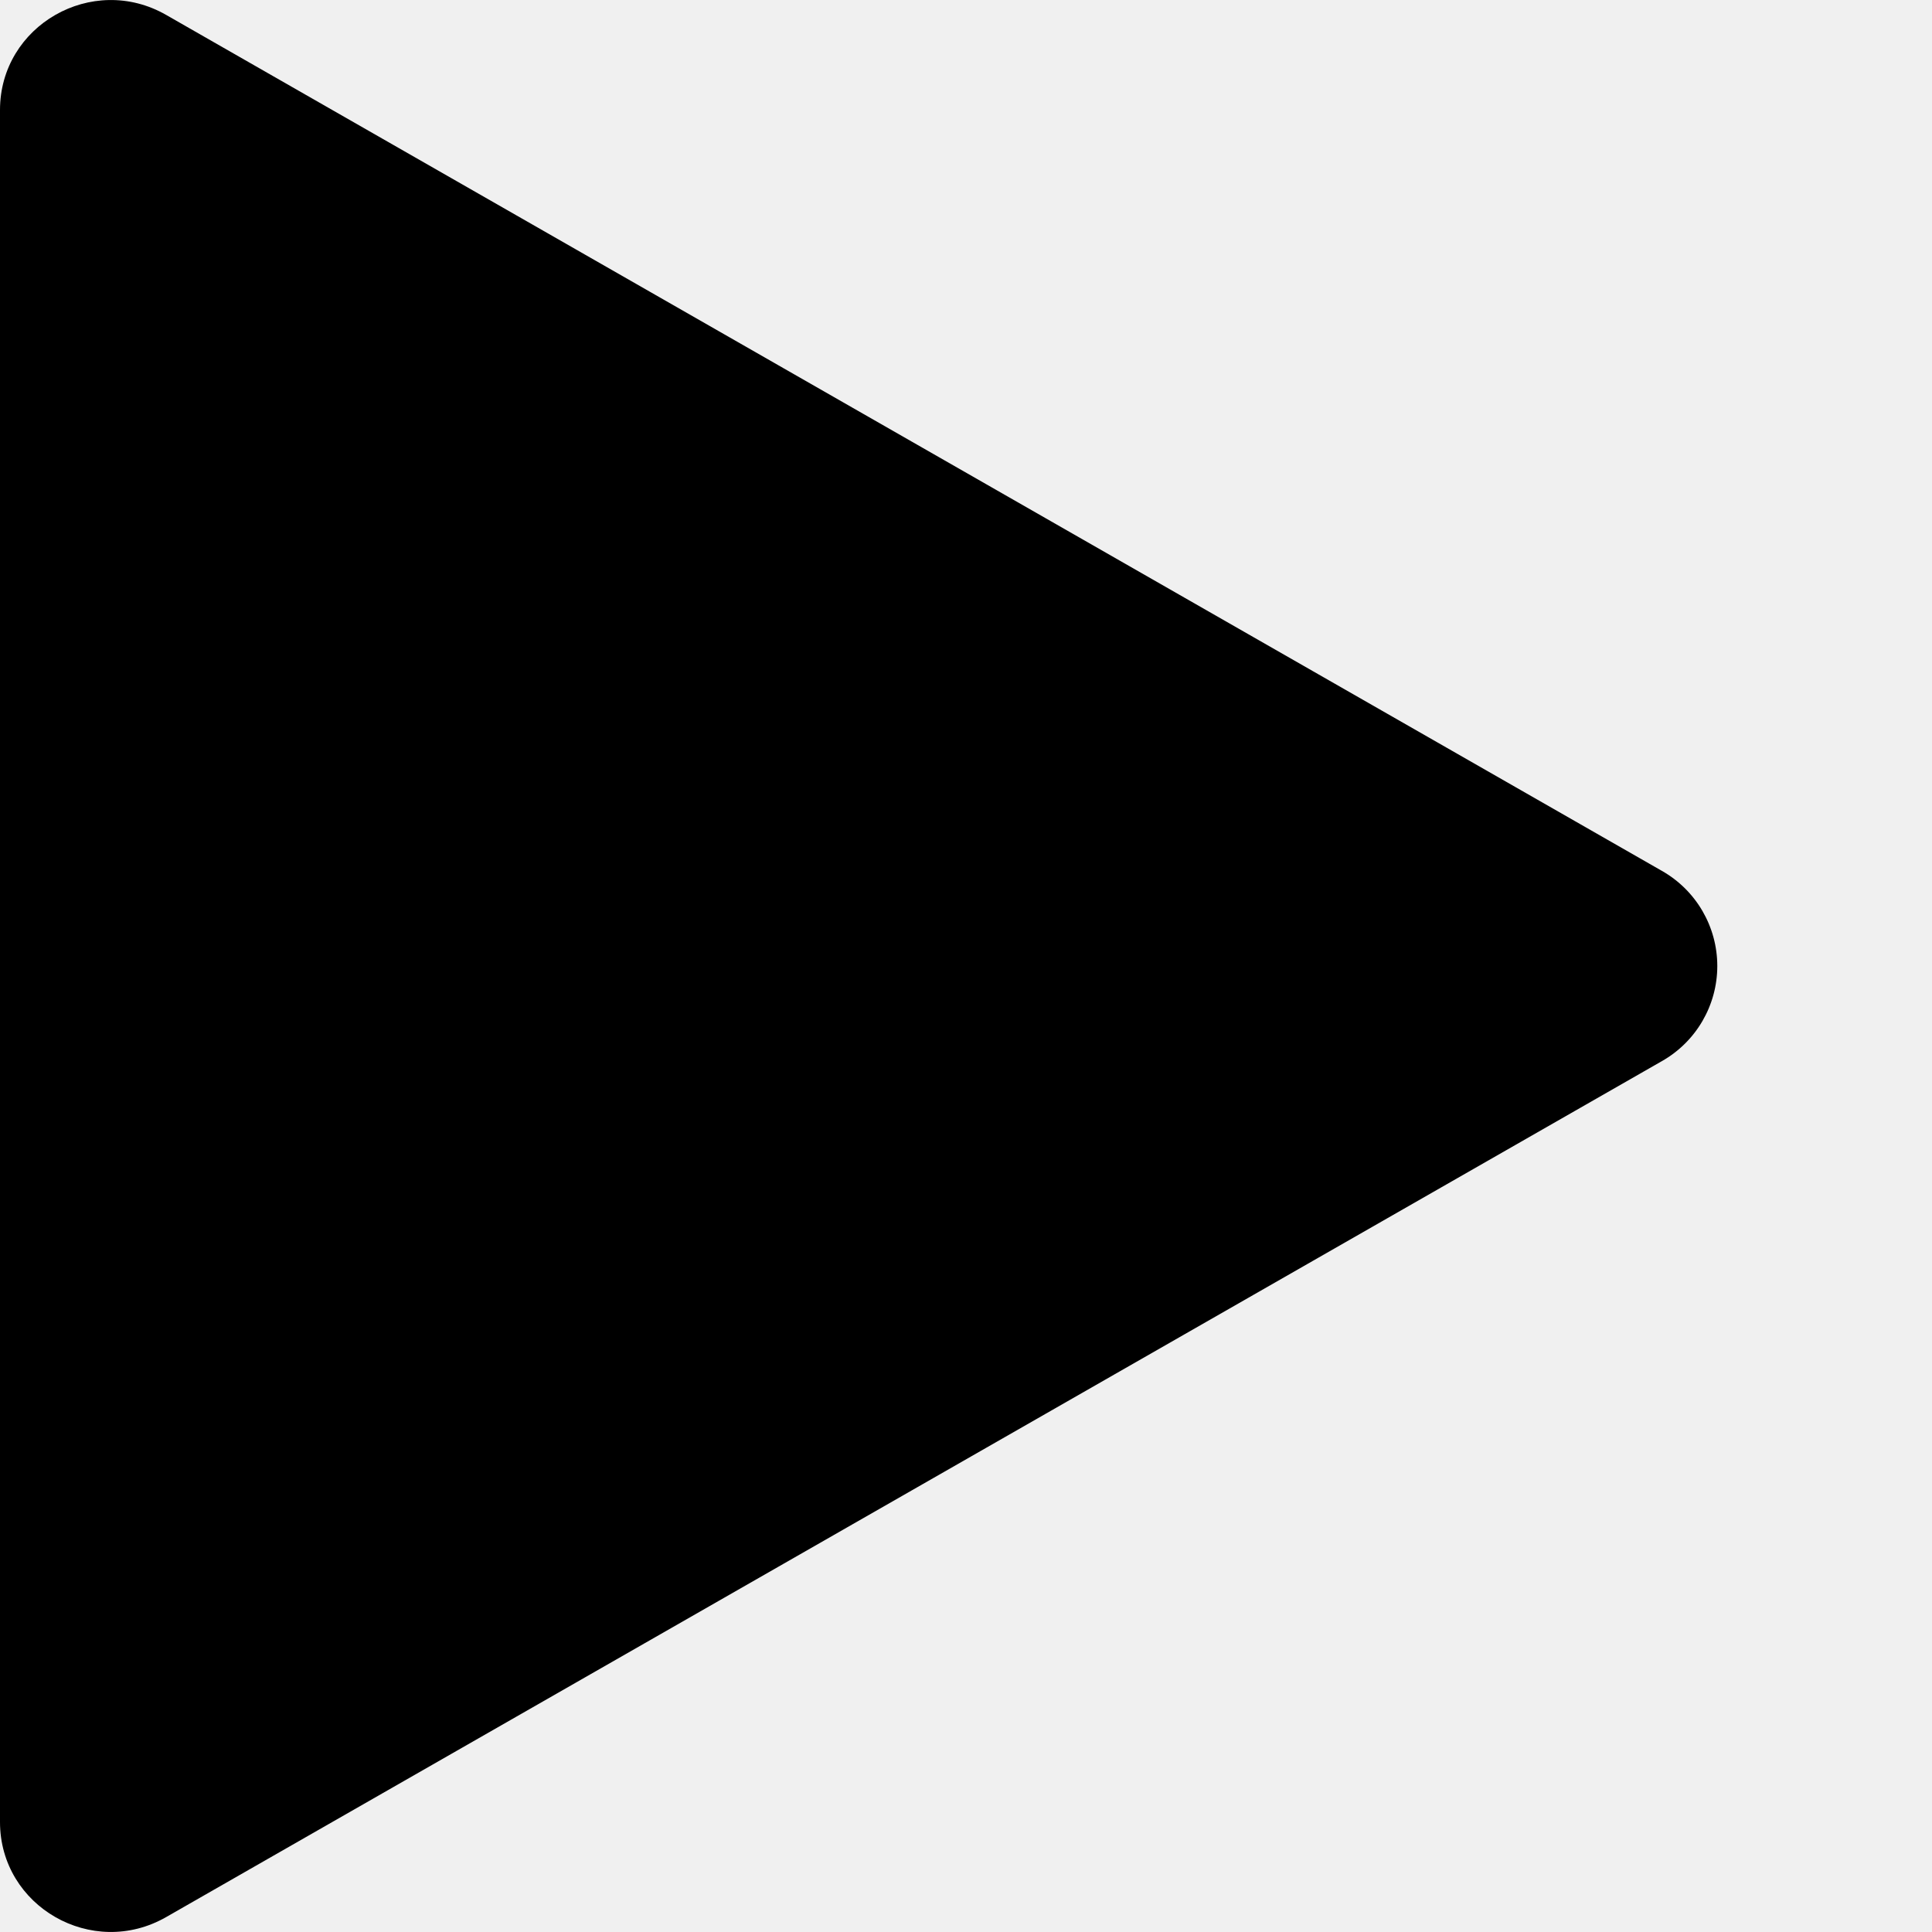
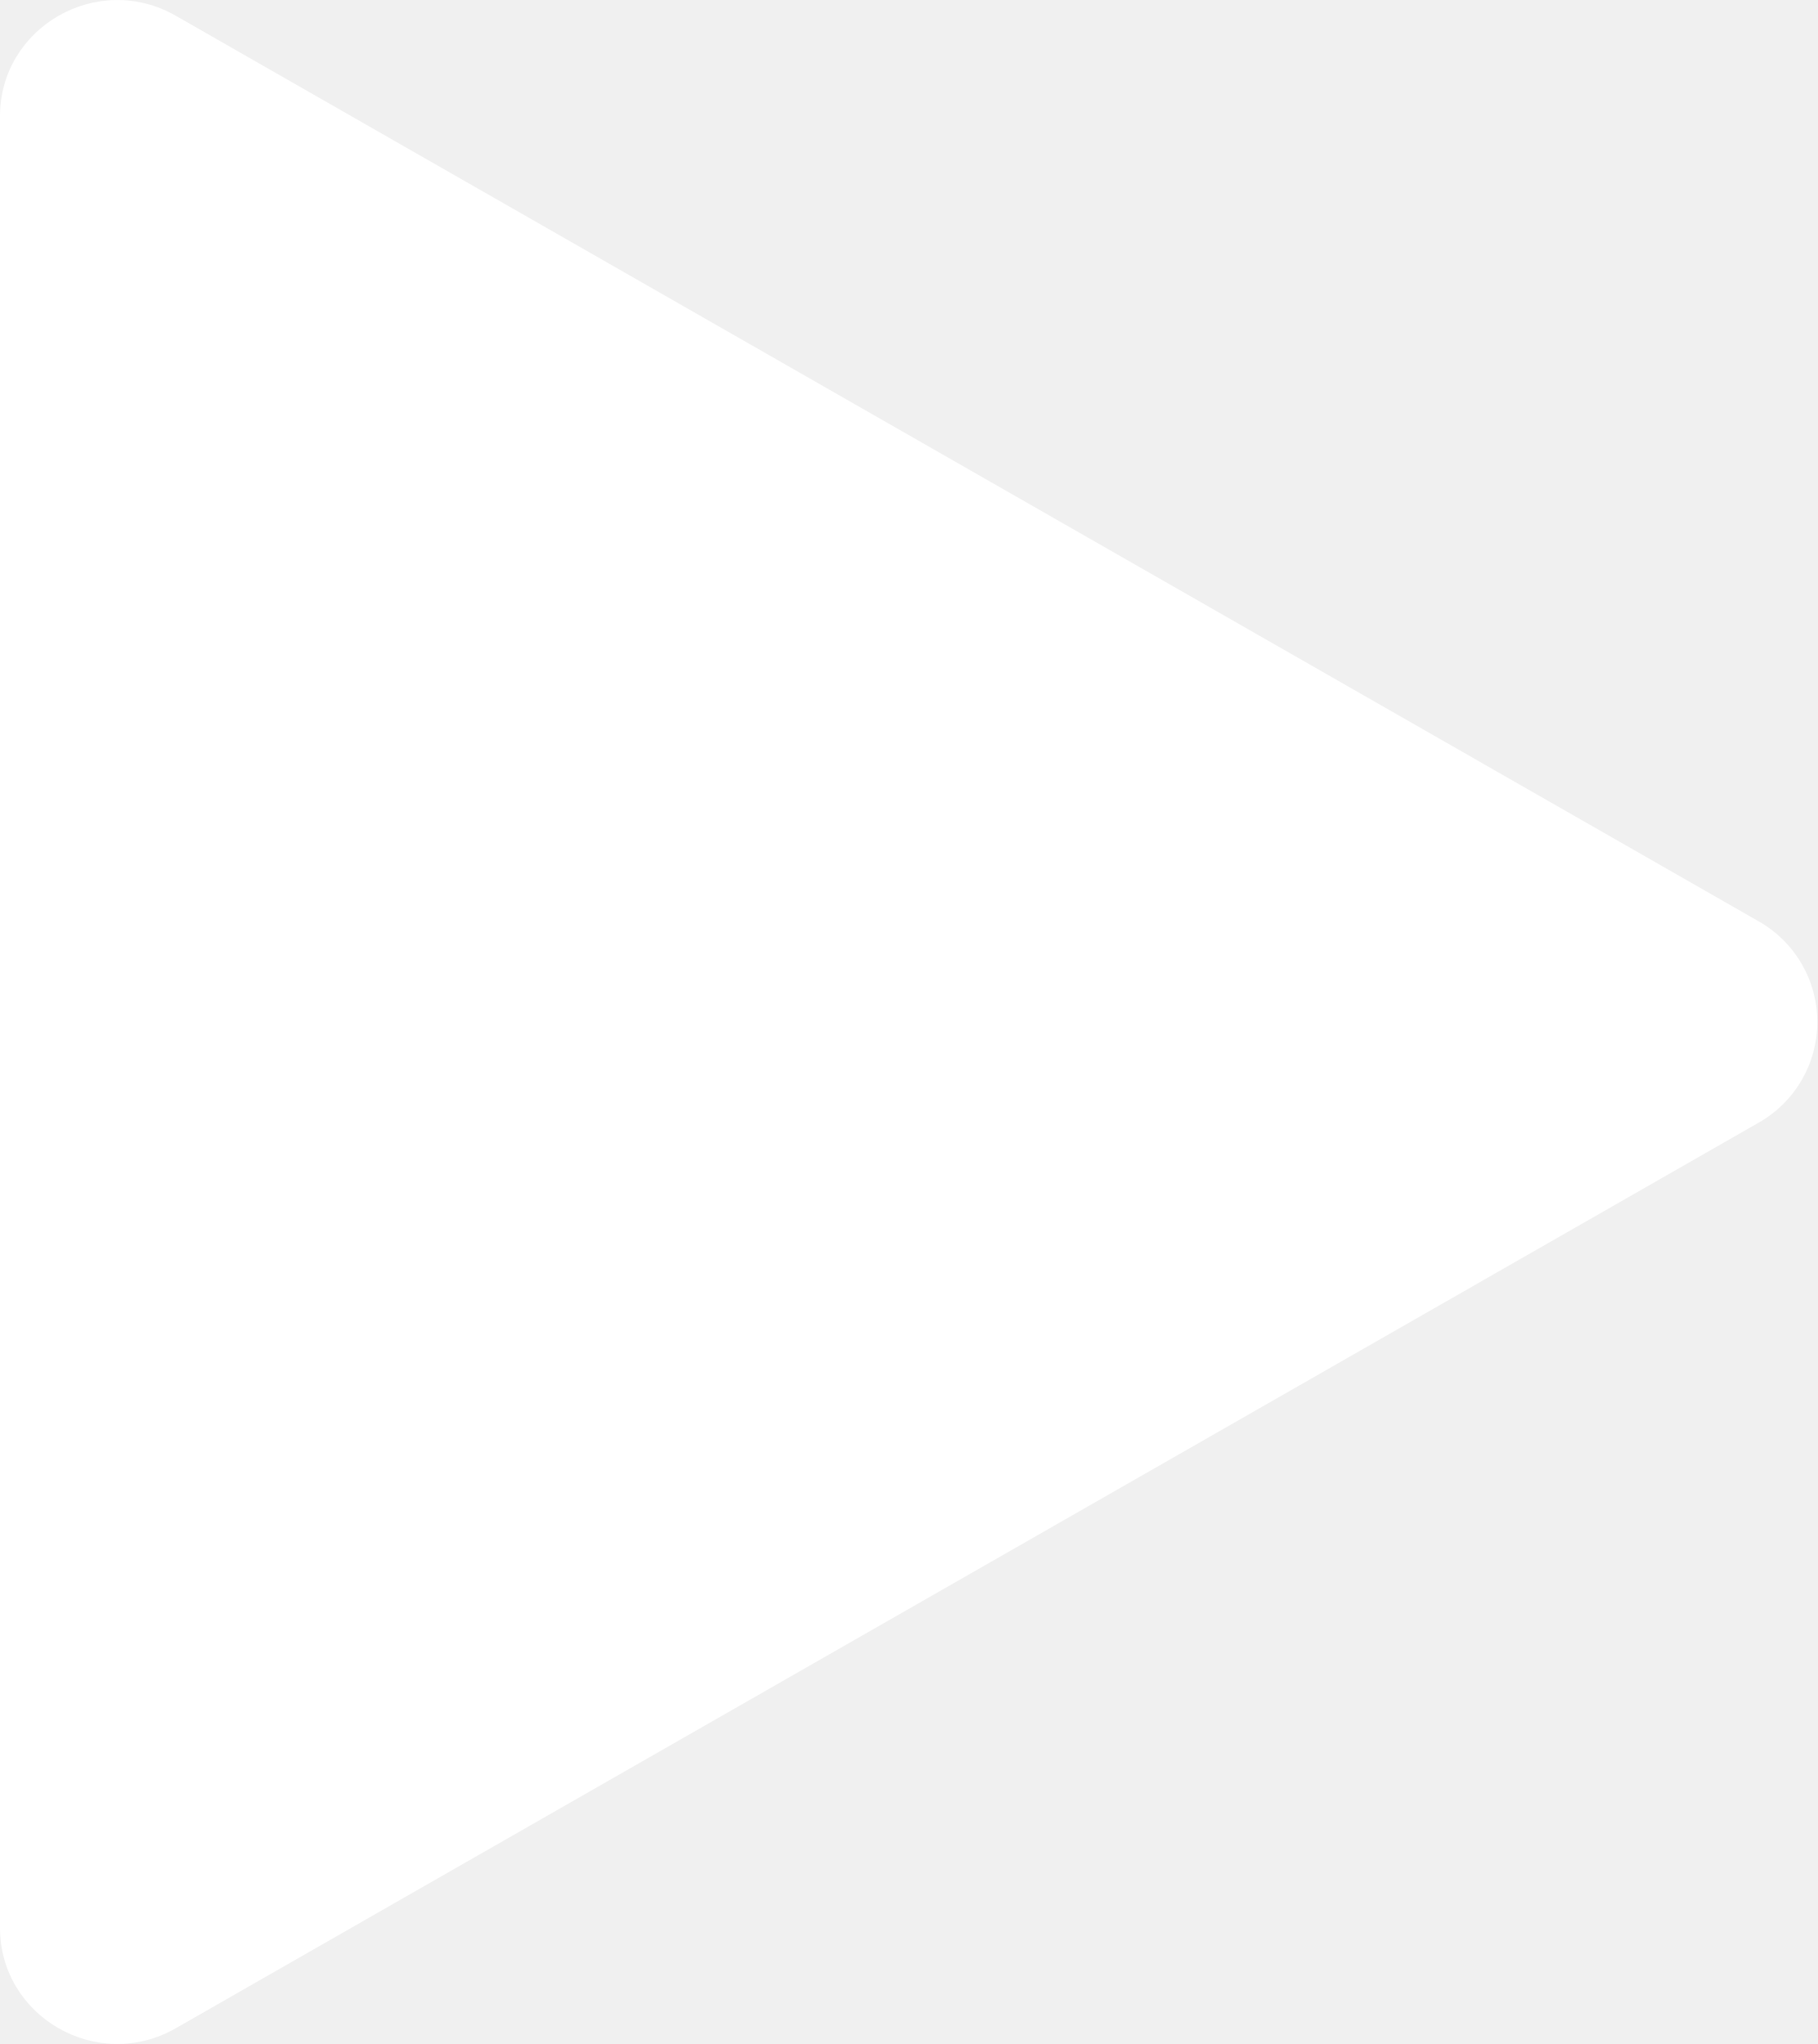
- <svg xmlns="http://www.w3.org/2000/svg" viewBox="0 0 18 18">
-   <path d="M15.484 8.114a1.019 1.019 0 0 1 0 1.772L1.548 17.861C.86 18.255 0 17.763 0 16.975V1.025C0 .237.86-.255 1.548.139l13.936 7.975z" />
+ <svg xmlns="http://www.w3.org/2000/svg" width="16" height="18" fill="none">
+   <path d="M15.484 8.114a1.019 1.019 0 0 1 0 1.772L1.548 17.861C.86 18.255 0 17.763 0 16.975V1.025C0 .237.86-.255 1.548.139l13.936 7.975z" fill="#fff" />
</svg>
